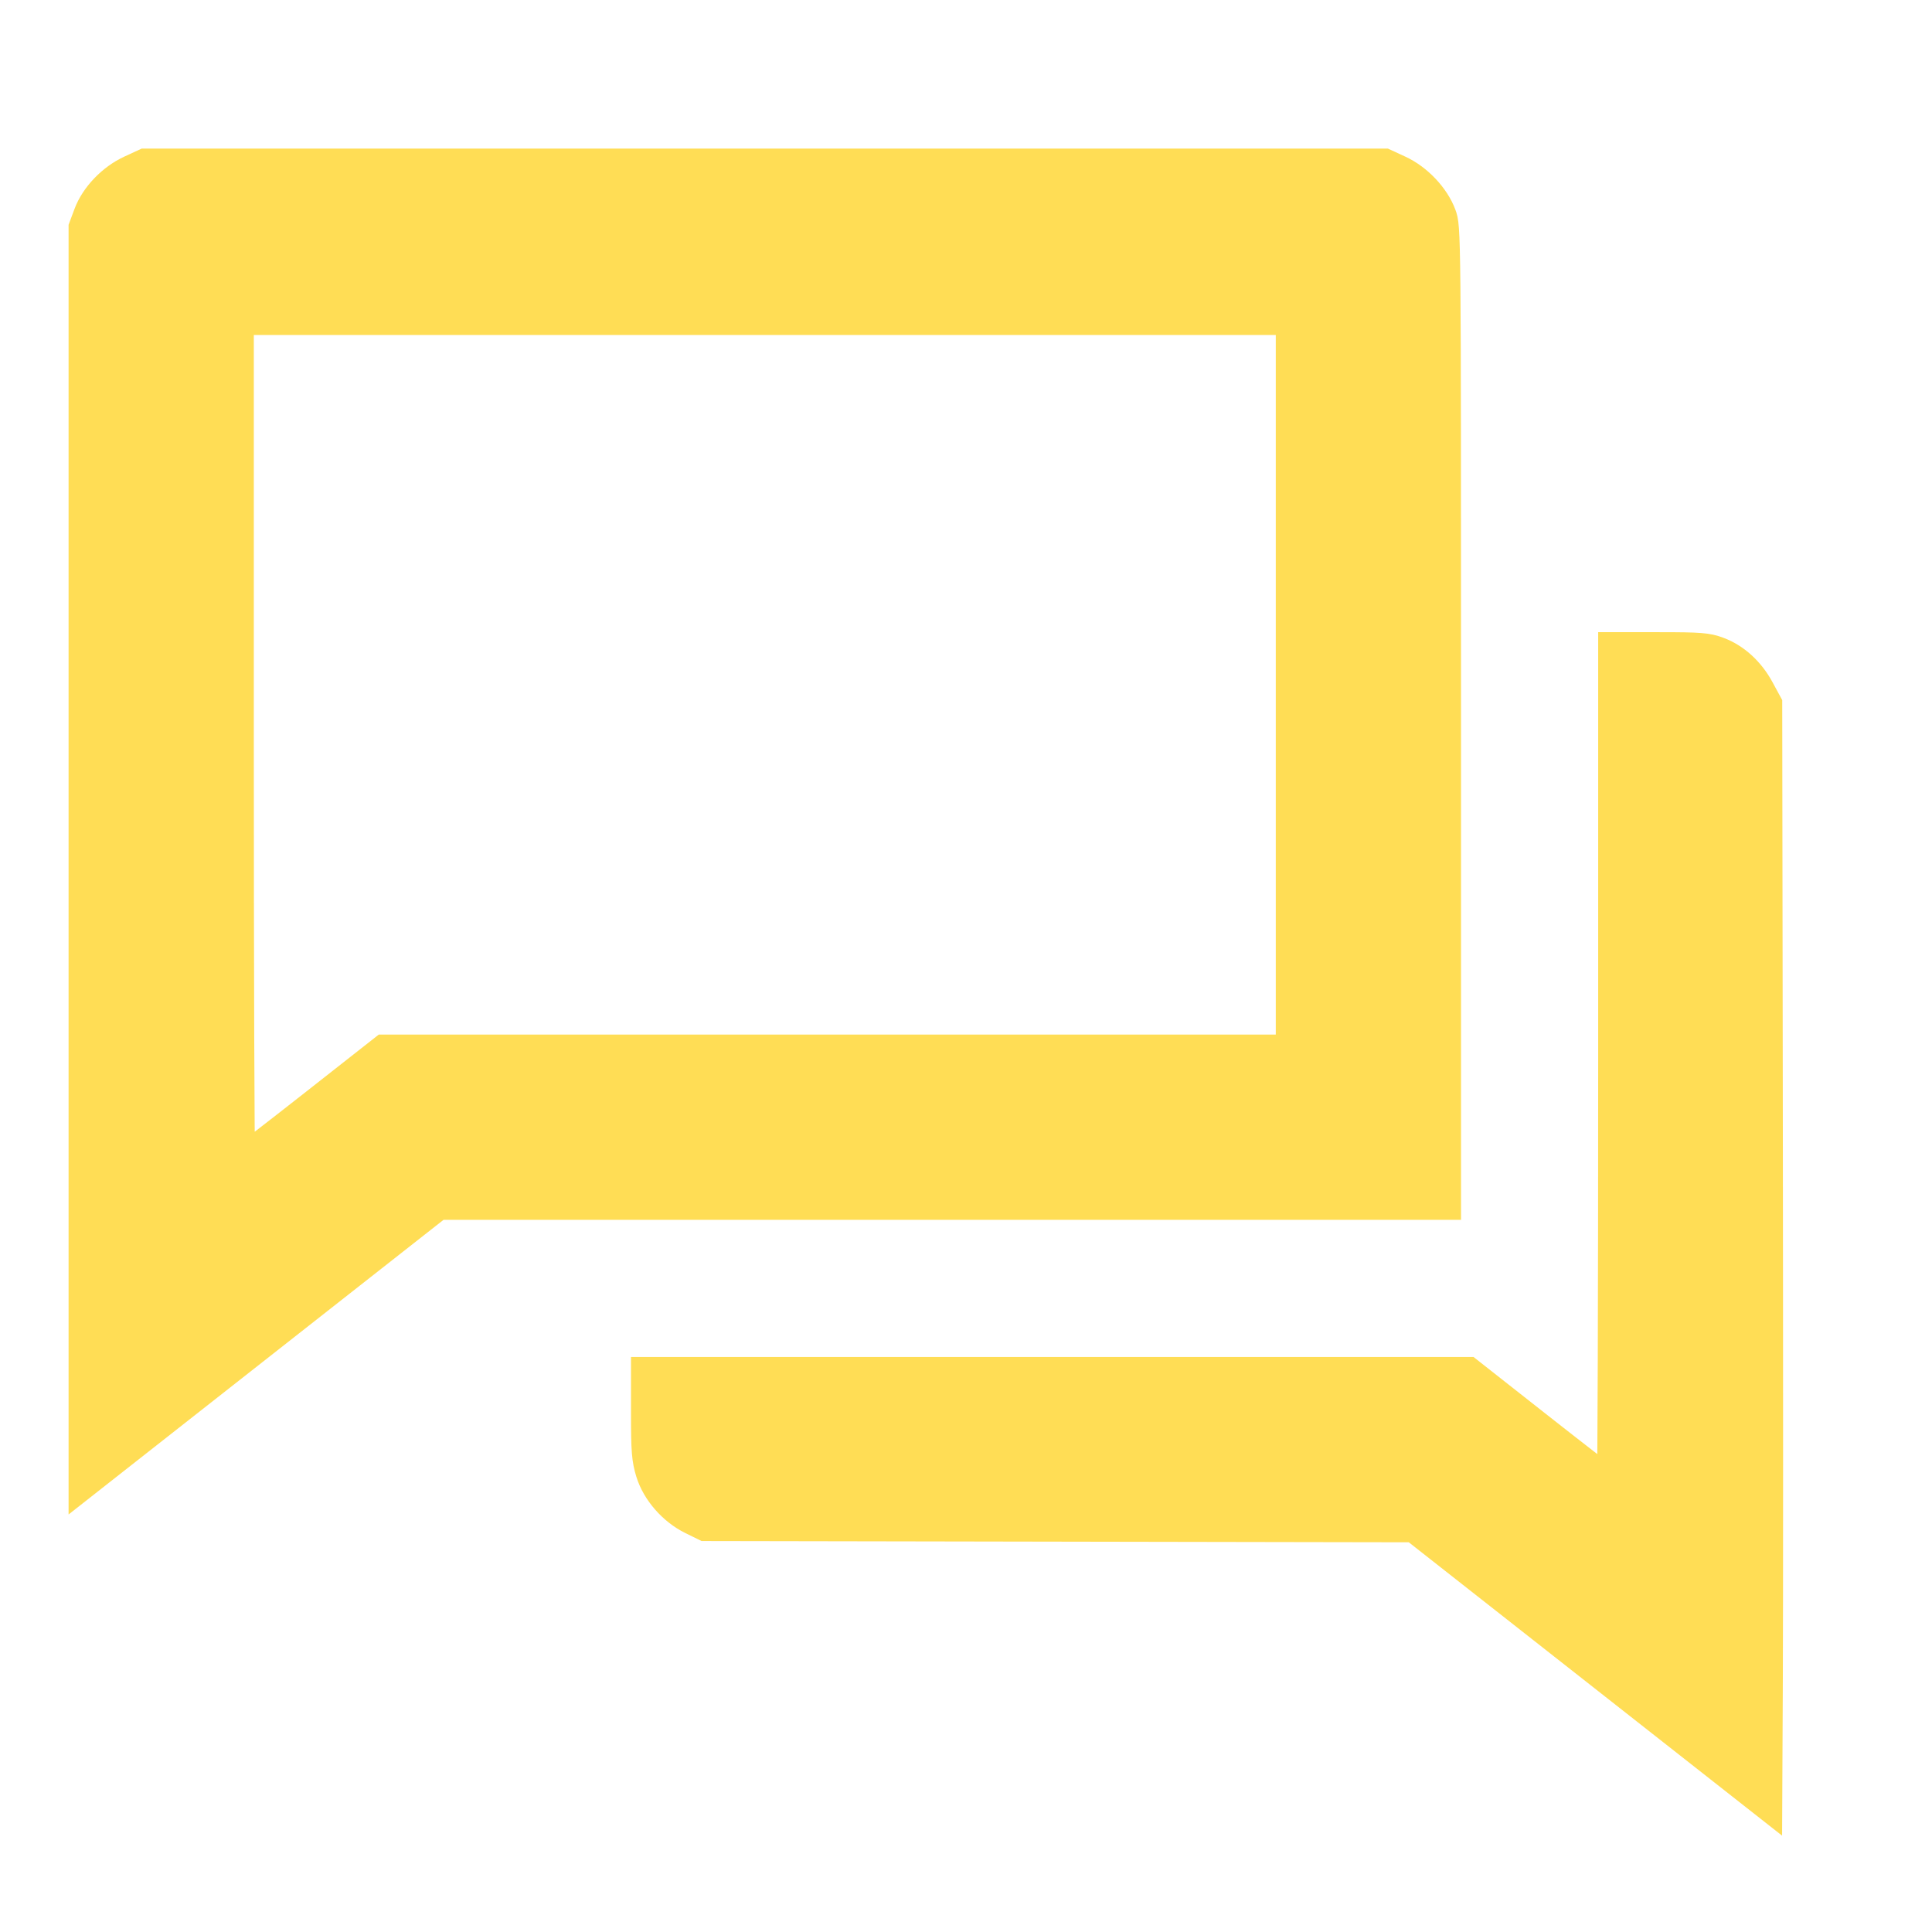
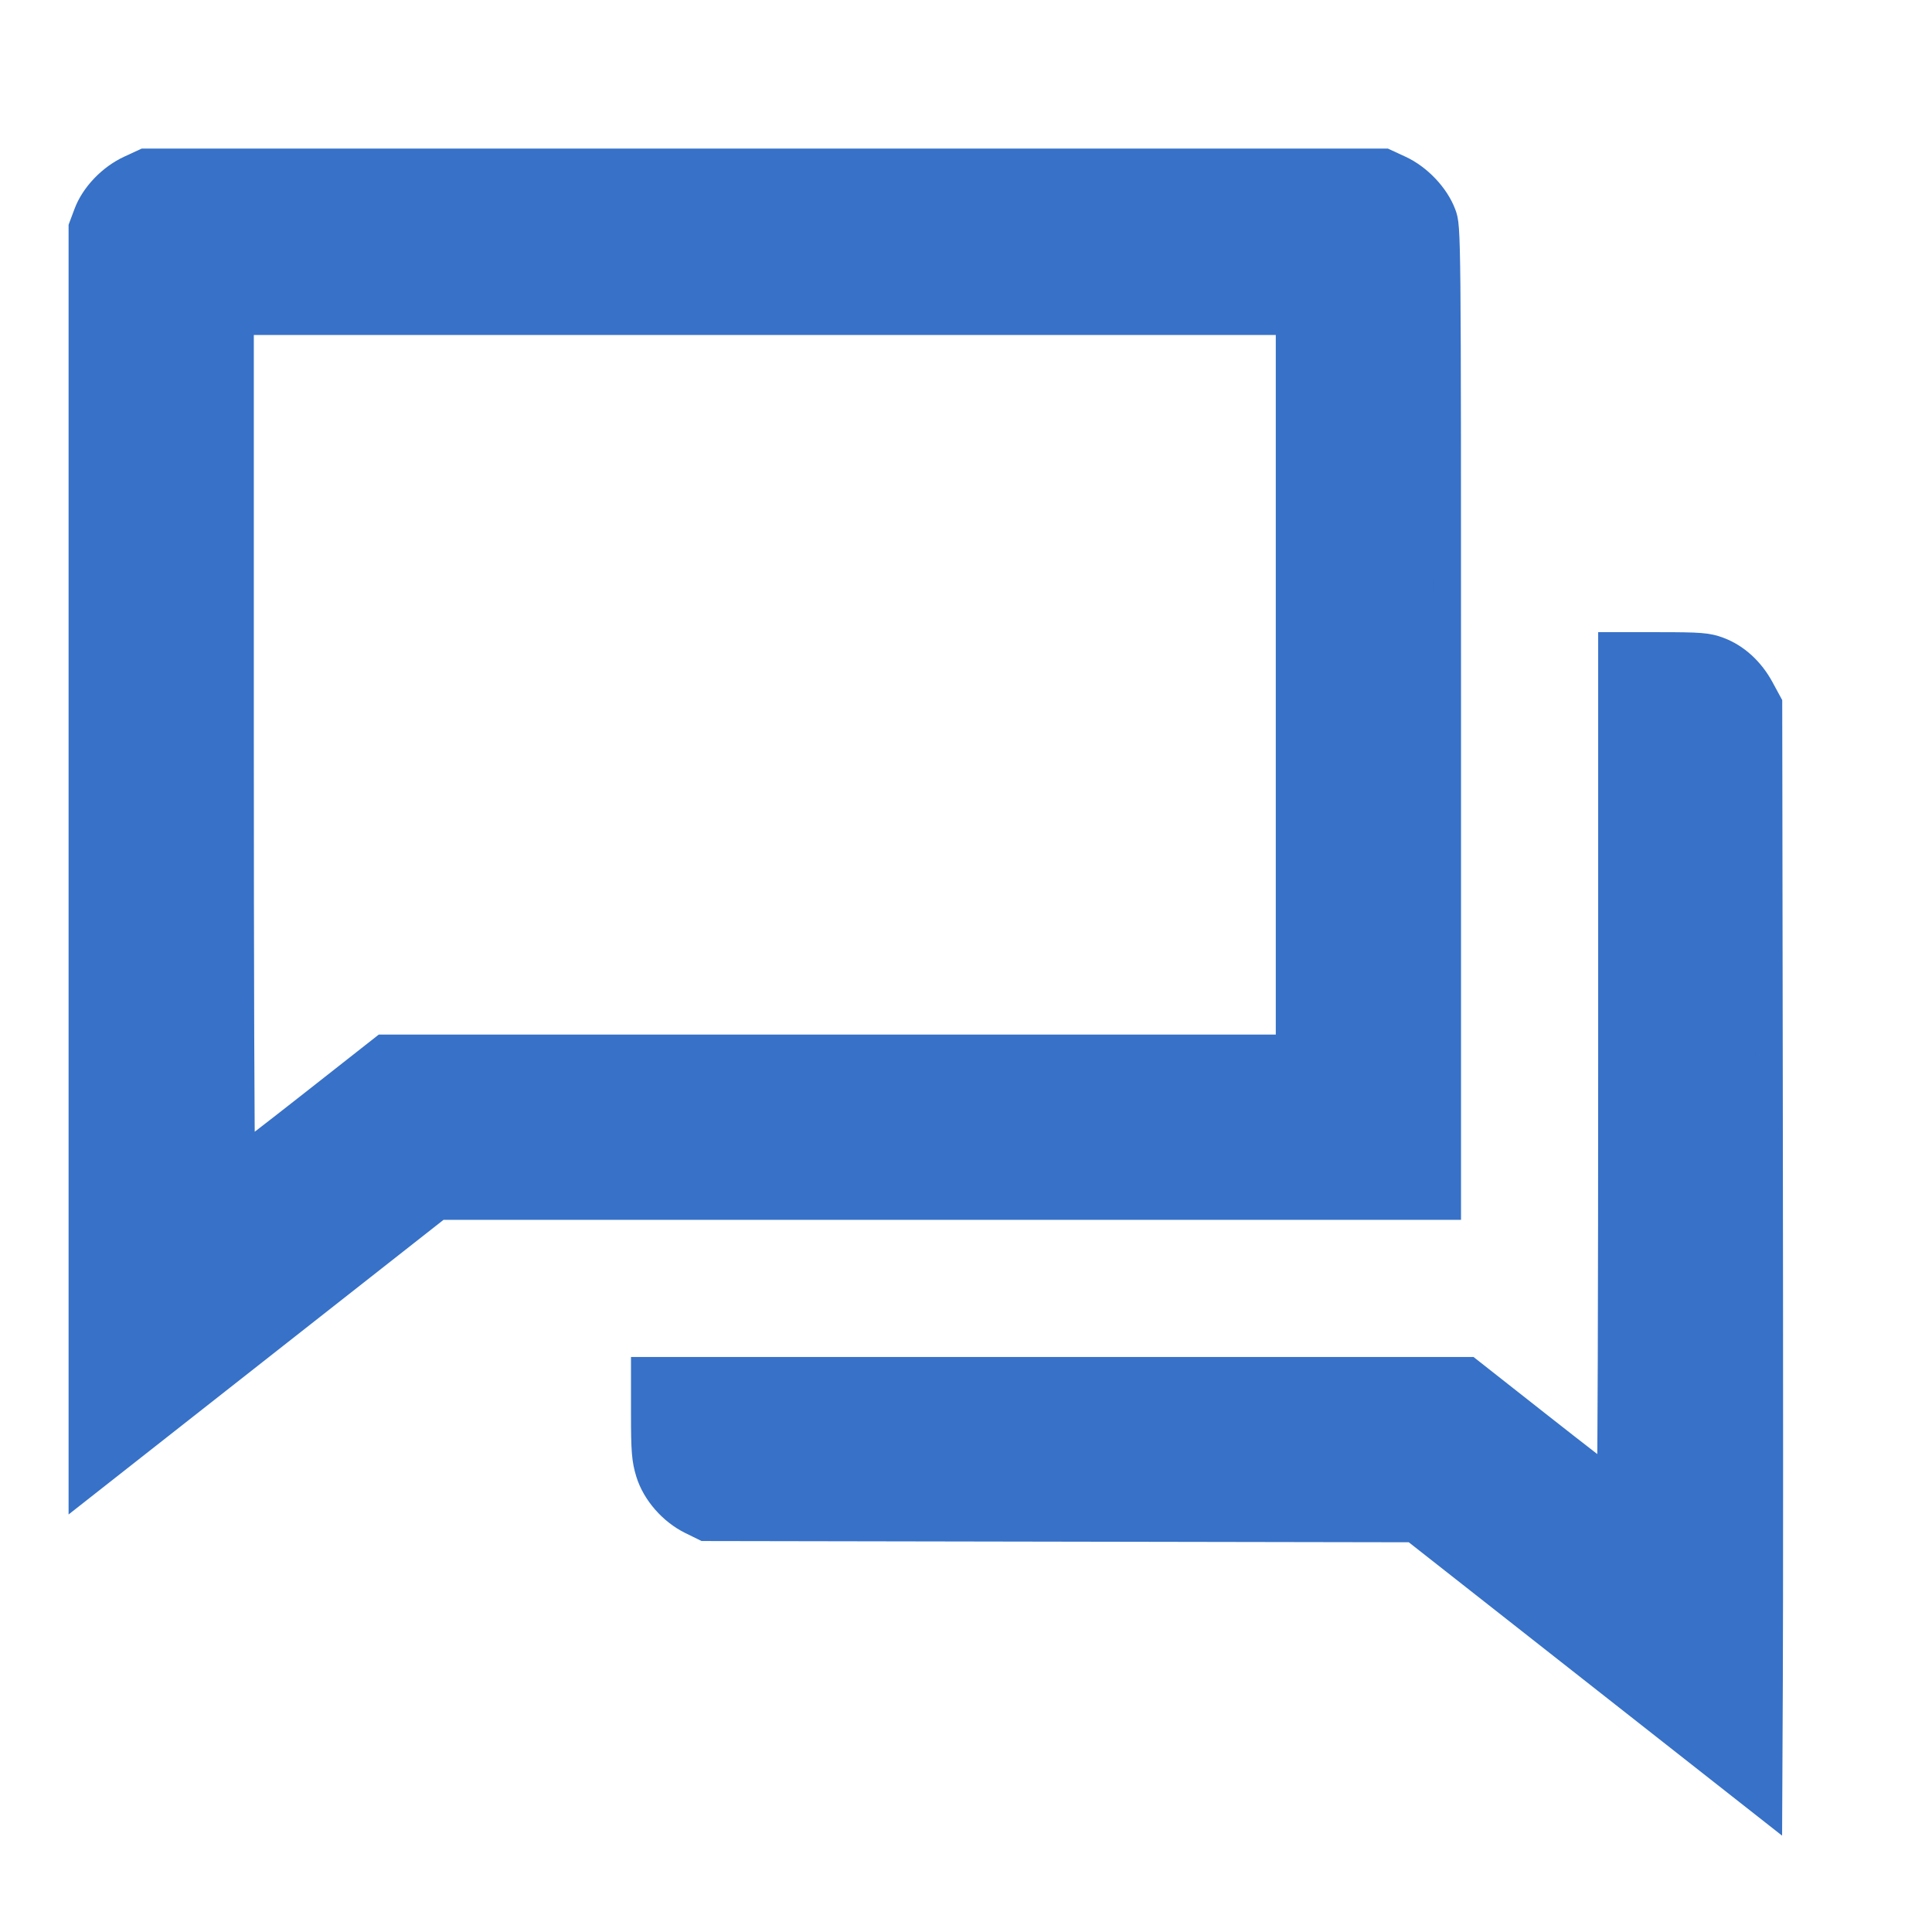
<svg xmlns="http://www.w3.org/2000/svg" width="800px" height="800px" viewBox="0 0 24 24" version="1.1" id="svg2">
  <defs id="defs2" />
  <g id="g2">
    <path fill="none" d="M0 0h24v24H0z" id="path1" />
    <path d="M5.455 15L1 18.5V3a1 1 0 0 1 1-1h15a1 1 0 0 1 1 1v12H5.455zm-.692-2H16V4H3v10.385L4.763 13zM8 17h10.237L20 18.385V8h1a1 1 0 0 1 1 1v13.5L17.545 19H9a1 1 0 0 1-1-1v-1z" id="path2" />
  </g>
-   <path style="fill:#ffdd55;fill-rule:evenodd;stroke:#ffdd55;stroke-width:11.417" d="m 658.801,690.66 -73.477,-57.743 -146.743,-0.259 -146.743,-0.259 -5.545,-2.723 c -8.004,-3.93 -14.831,-11.747 -17.332,-19.845 -1.676,-5.427 -1.971,-9.067 -1.971,-24.307 v -17.924 h 170.59 170.59 l 29.1,22.899 c 16.005,12.594 29.349,22.899 29.653,22.899 0.305,0 0.554,-77.832 0.554,-172.96 V 267.479 h 19.452 c 17.172,0 20.072,0.232 24.747,1.981 7.062,2.642 13.192,8.23 17.26,15.733 l 3.339,6.159 0.253,174.909 c 0.139,96.2 0.139,199.036 0,228.525 l -0.253,53.617 z" id="path3" transform="scale(0.03)" />
-   <path style="fill:#ffdd55;fill-rule:evenodd;stroke:#ffdd55;stroke-width:11.417" d="M 34.105,354.734 V 94.105 l 2.101,-5.615 C 39.025,80.955 45.995,73.67 53.864,70.036 l 6.063,-2.801 H 316.687 573.447 l 6.131,2.831 c 7.698,3.555 14.851,11.101 17.674,18.646 2.017,5.39 2.018,5.475 2.018,208.036 V 499.391 H 390.482 181.695 l -60.46,47.503 C 87.981,573.021 54.774,599.114 47.44,604.88 l -13.335,10.483 z m 95.575,102.27 29.136,-22.899 h 187.584 187.584 V 283.557 133.009 H 316.687 99.391 v 173.447 c 0,95.396 0.26,173.447 0.577,173.447 0.317,0 13.688,-10.305 29.712,-22.899 z" id="path4" transform="scale(0.03)" />
+   <path style="fill:#3771c8;fill-rule:evenodd;stroke:#3771c8;stroke-width:11.417" d="m 658.801,690.66 -73.477,-57.743 -146.743,-0.259 -146.743,-0.259 -5.545,-2.723 c -8.004,-3.93 -14.831,-11.747 -17.332,-19.845 -1.676,-5.427 -1.971,-9.067 -1.971,-24.307 v -17.924 h 170.59 170.59 l 29.1,22.899 c 16.005,12.594 29.349,22.899 29.653,22.899 0.305,0 0.554,-77.832 0.554,-172.96 V 267.479 h 19.452 c 17.172,0 20.072,0.232 24.747,1.981 7.062,2.642 13.192,8.23 17.26,15.733 l 3.339,6.159 0.253,174.909 c 0.139,96.2 0.139,199.036 0,228.525 l -0.253,53.617 z" id="path3" transform="scale(0.03)" />
+   <path style="fill:#3771c8;fill-rule:evenodd;stroke:#3771c8;stroke-width:11.417" d="M 34.105,354.734 V 94.105 l 2.101,-5.615 C 39.025,80.955 45.995,73.67 53.864,70.036 l 6.063,-2.801 H 316.687 573.447 l 6.131,2.831 c 7.698,3.555 14.851,11.101 17.674,18.646 2.017,5.39 2.018,5.475 2.018,208.036 V 499.391 H 390.482 181.695 l -60.46,47.503 C 87.981,573.021 54.774,599.114 47.44,604.88 l -13.335,10.483 z m 95.575,102.27 29.136,-22.899 h 187.584 187.584 V 283.557 133.009 H 316.687 99.391 v 173.447 c 0,95.396 0.26,173.447 0.577,173.447 0.317,0 13.688,-10.305 29.712,-22.899 z" id="path4" transform="scale(0.03)" />
</svg>
